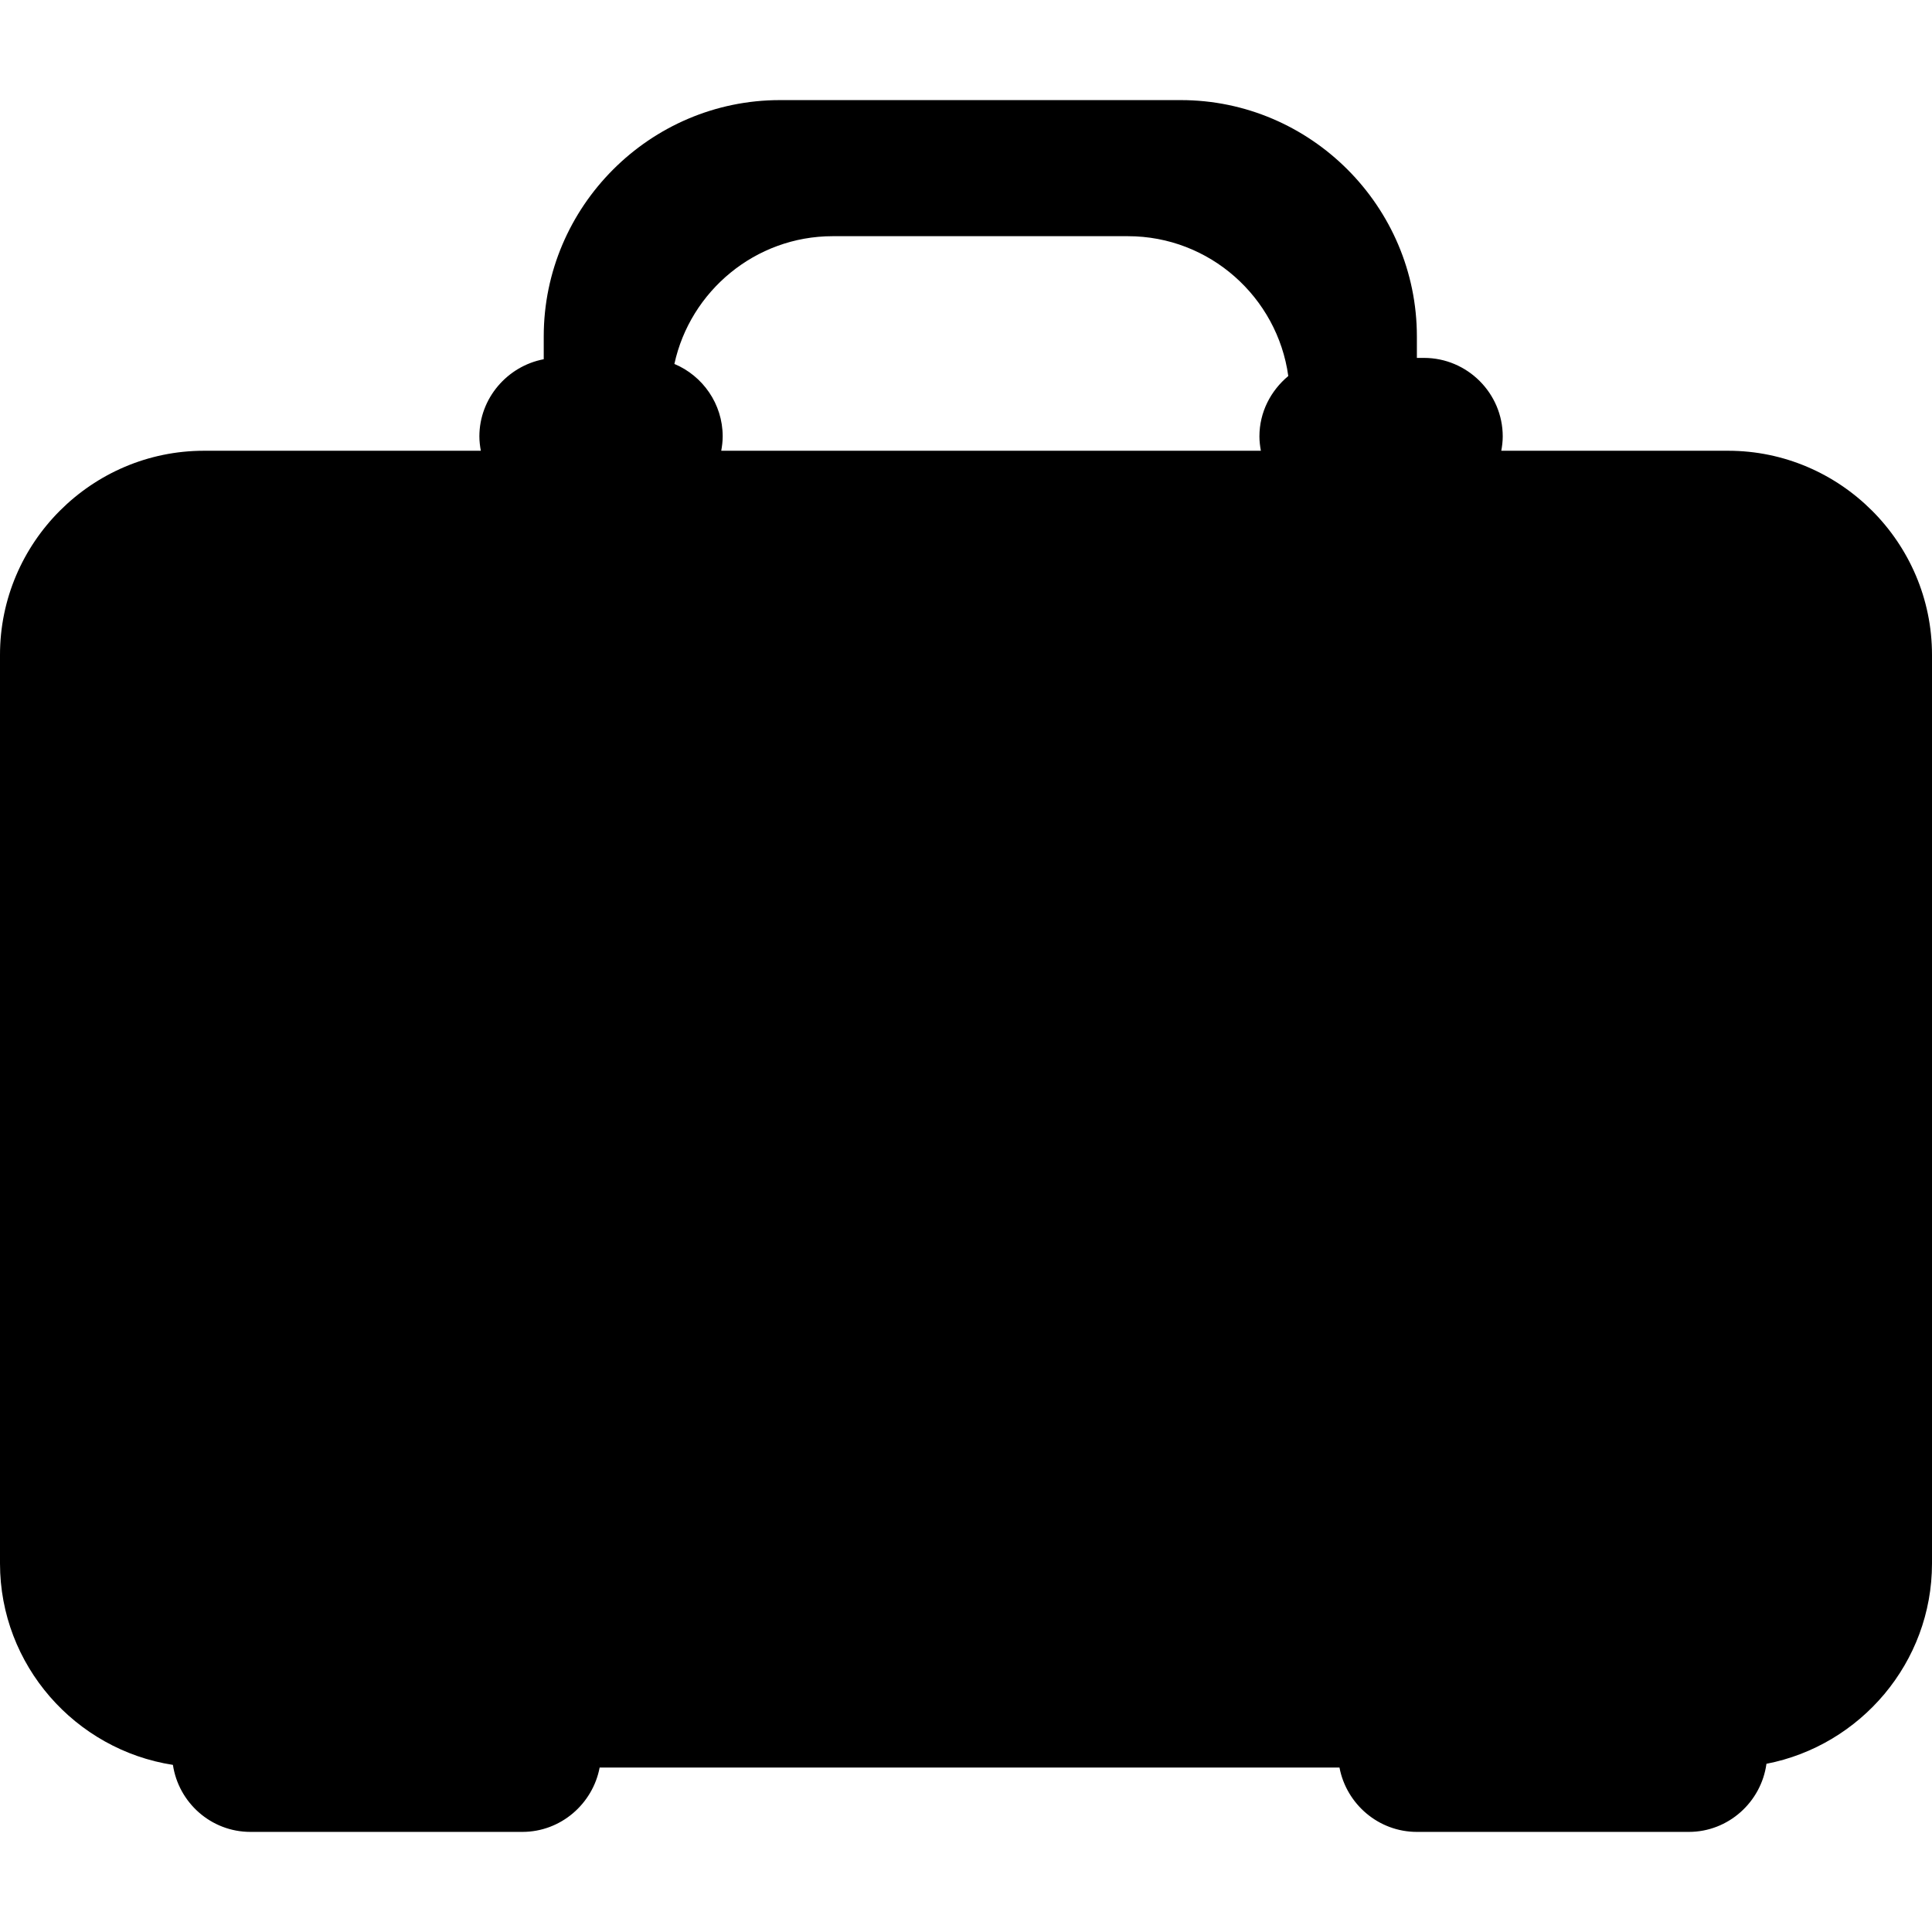
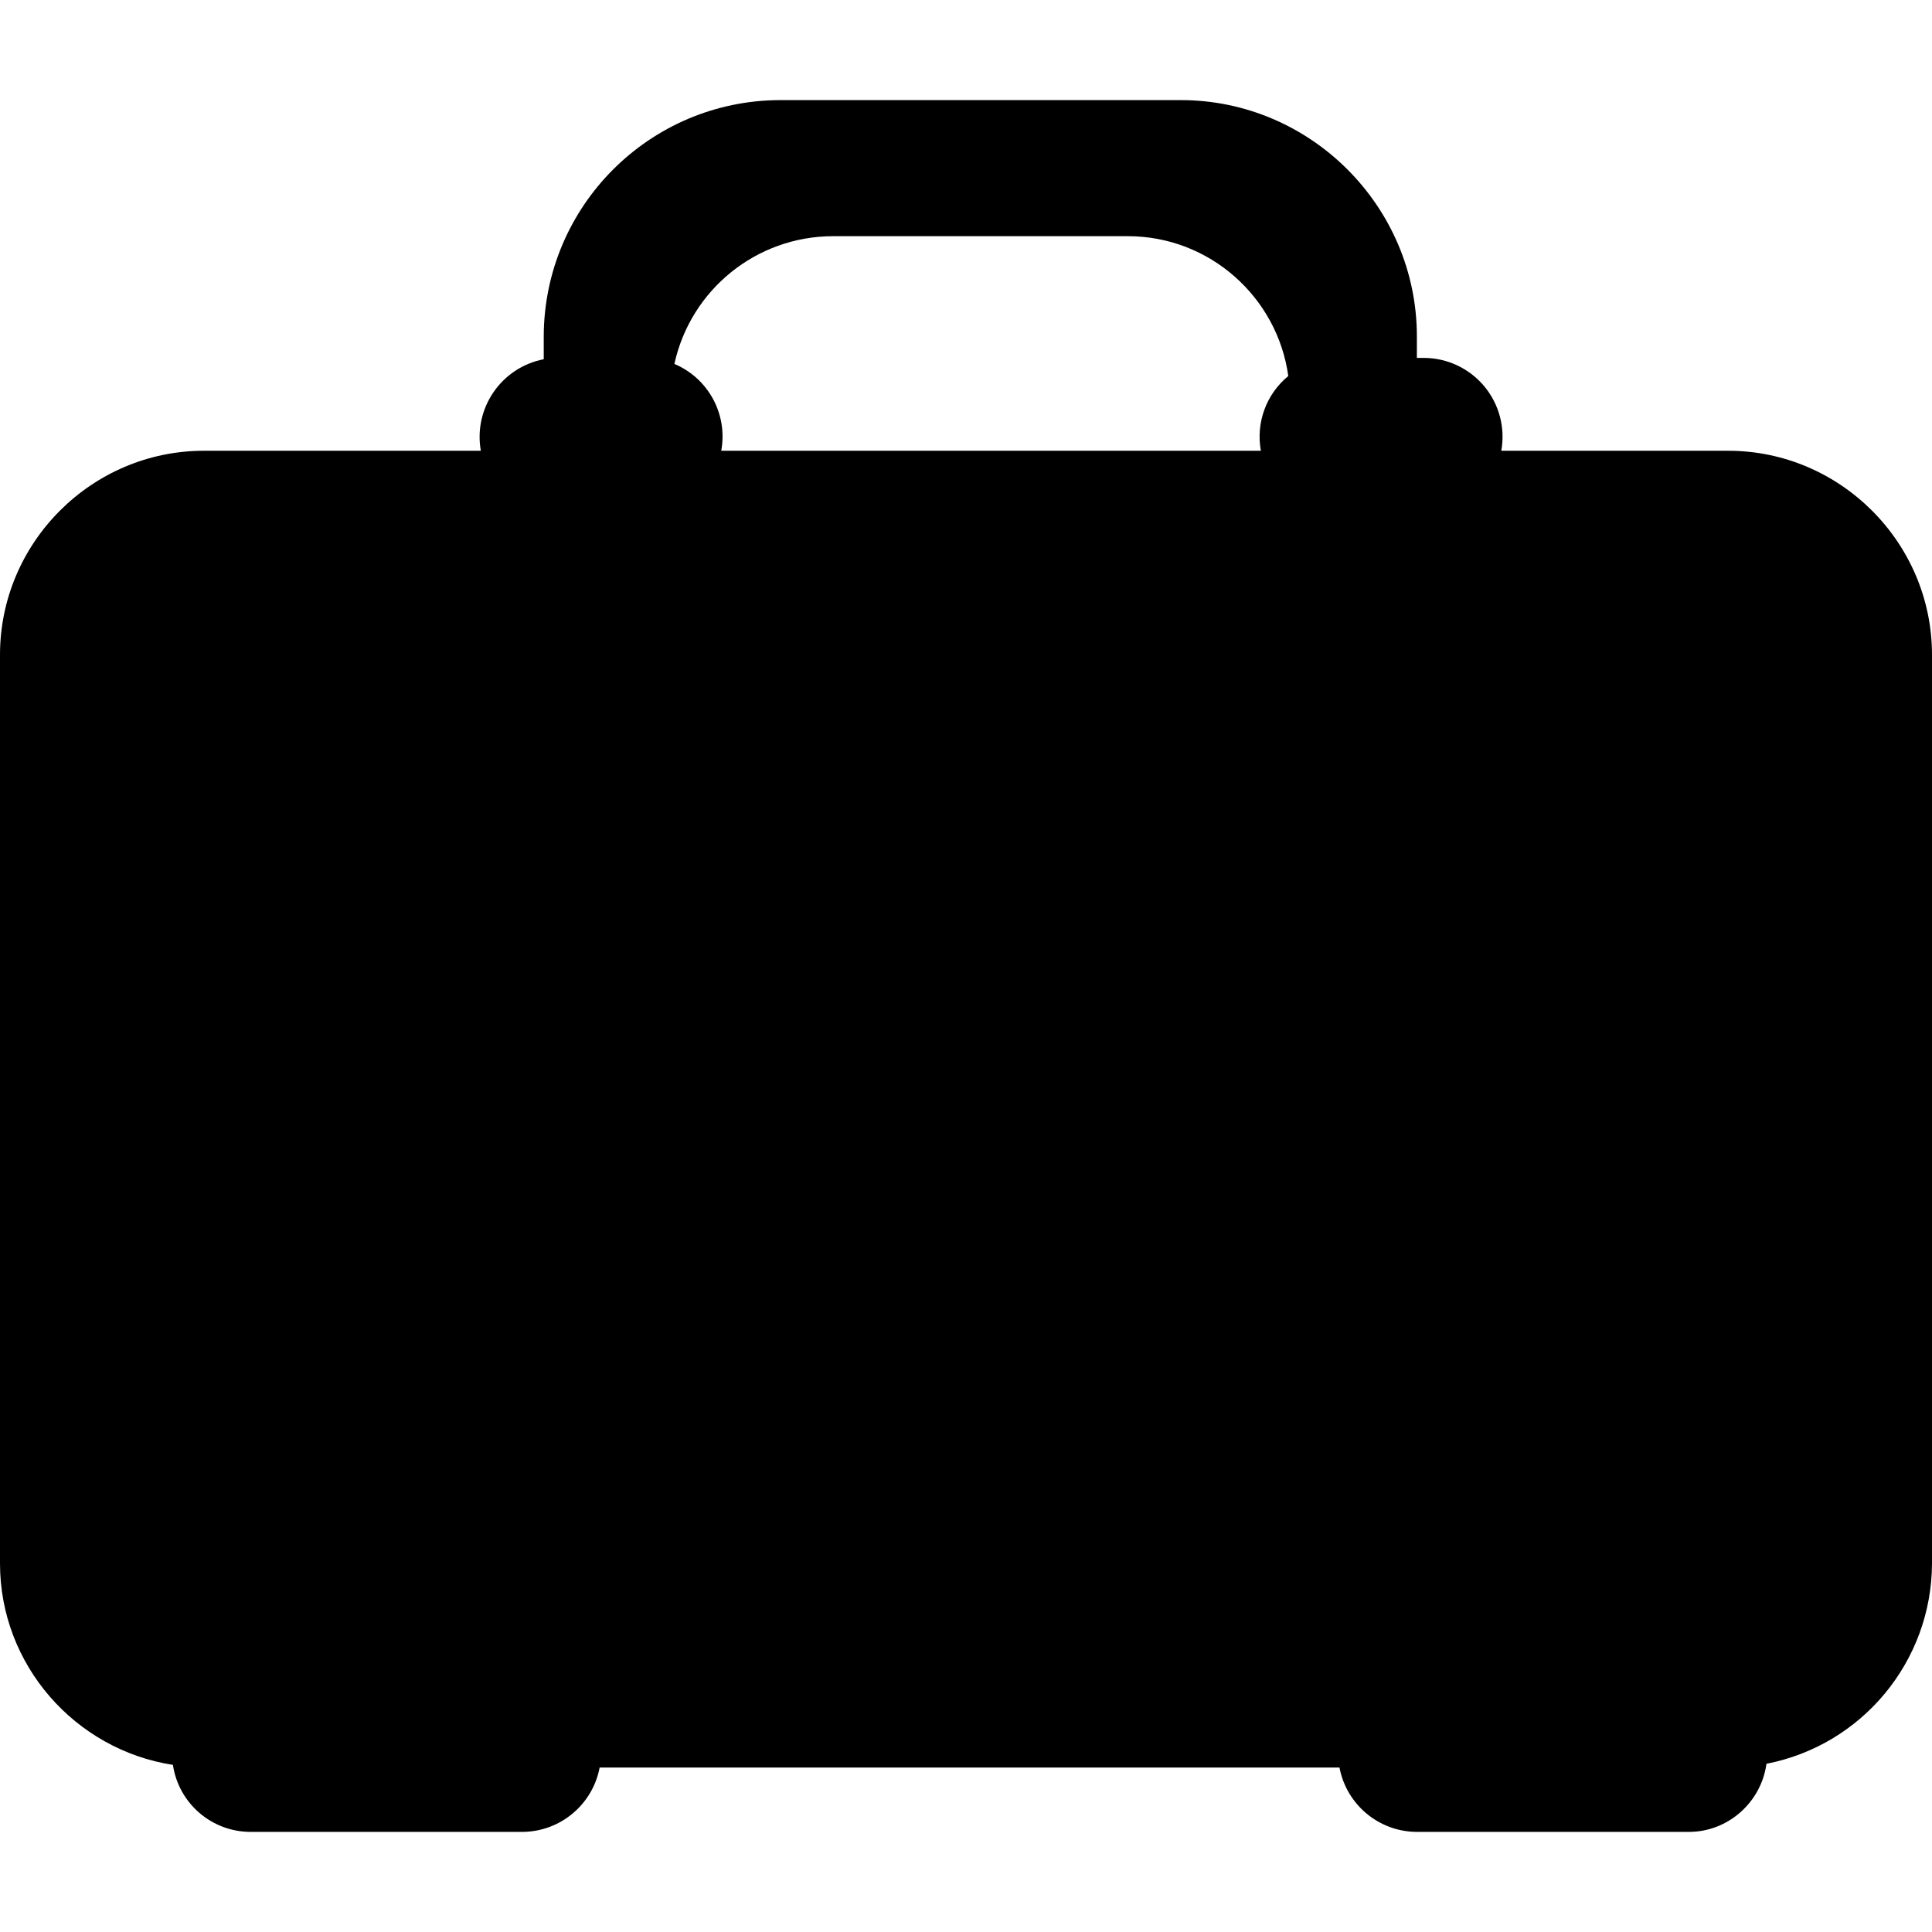
- <svg xmlns="http://www.w3.org/2000/svg" version="1.1" id="Layer_1" x="0px" y="0px" width="16px" height="16px" viewBox="0 0 16 16" enable-background="new 0 0 16 16" xml:space="preserve">
-   <path d="M14.312,3.733h-1.879c0.007-0.039,0.012-0.078,0.012-0.119c0-0.357-0.293-0.65-0.652-0.65h-0.059V2.786  c0-1.076-0.88-1.957-1.955-1.957H6.459c-1.076,0-1.956,0.881-1.956,1.957v0.189C4.202,3.032,3.97,3.298,3.97,3.614  c0,0.041,0.005,0.08,0.012,0.119H1.689C0.76,3.733,0,4.493,0,5.423v7.525c0,0.842,0.624,1.543,1.432,1.668  c0.047,0.313,0.316,0.555,0.642,0.555h2.252c0.318,0,0.583-0.232,0.64-0.533h6.127c0.057,0.301,0.322,0.533,0.641,0.533h2.252  c0.328,0,0.6-0.248,0.643-0.564C15.407,14.456,16,13.769,16,12.948V5.423C16,4.493,15.239,3.733,14.312,3.733z M6.896,1.956h2.445  c0.677,0,1.238,0.506,1.328,1.158c-0.145,0.121-0.239,0.299-0.239,0.5c0,0.041,0.005,0.08,0.012,0.119H5.973  C5.98,3.694,5.985,3.655,5.985,3.614c0-0.27-0.166-0.502-0.4-0.6C5.716,2.411,6.255,1.956,6.896,1.956z" />
+ <svg xmlns="http://www.w3.org/2000/svg" width="16" height="16" viewBox="0 0 16 16">
+   <path d="M14.312 3.733h-1.879a.653.653 0 0 0-.64-.769h-.059v-.178c0-1.076-.88-1.957-1.955-1.957h-3.32a1.962 1.962 0 0 0-1.956 1.957v.189a.656.656 0 0 0-.521.758H1.689C.76 3.733 0 4.493 0 5.423v7.525c0 .842.624 1.543 1.432 1.668a.651.651 0 0 0 .642.555h2.252a.655.655 0 0 0 .64-.533h6.127a.655.655 0 0 0 .641.533h2.252c.328 0 .6-.248.643-.564A1.696 1.696 0 0 0 16 12.948V5.423c0-.93-.761-1.69-1.688-1.69zM6.896 1.956h2.445c.677 0 1.238.506 1.328 1.158a.65.65 0 0 0-.227.619H5.973a.652.652 0 0 0-.388-.719 1.346 1.346 0 0 1 1.311-1.058z" />
</svg>
